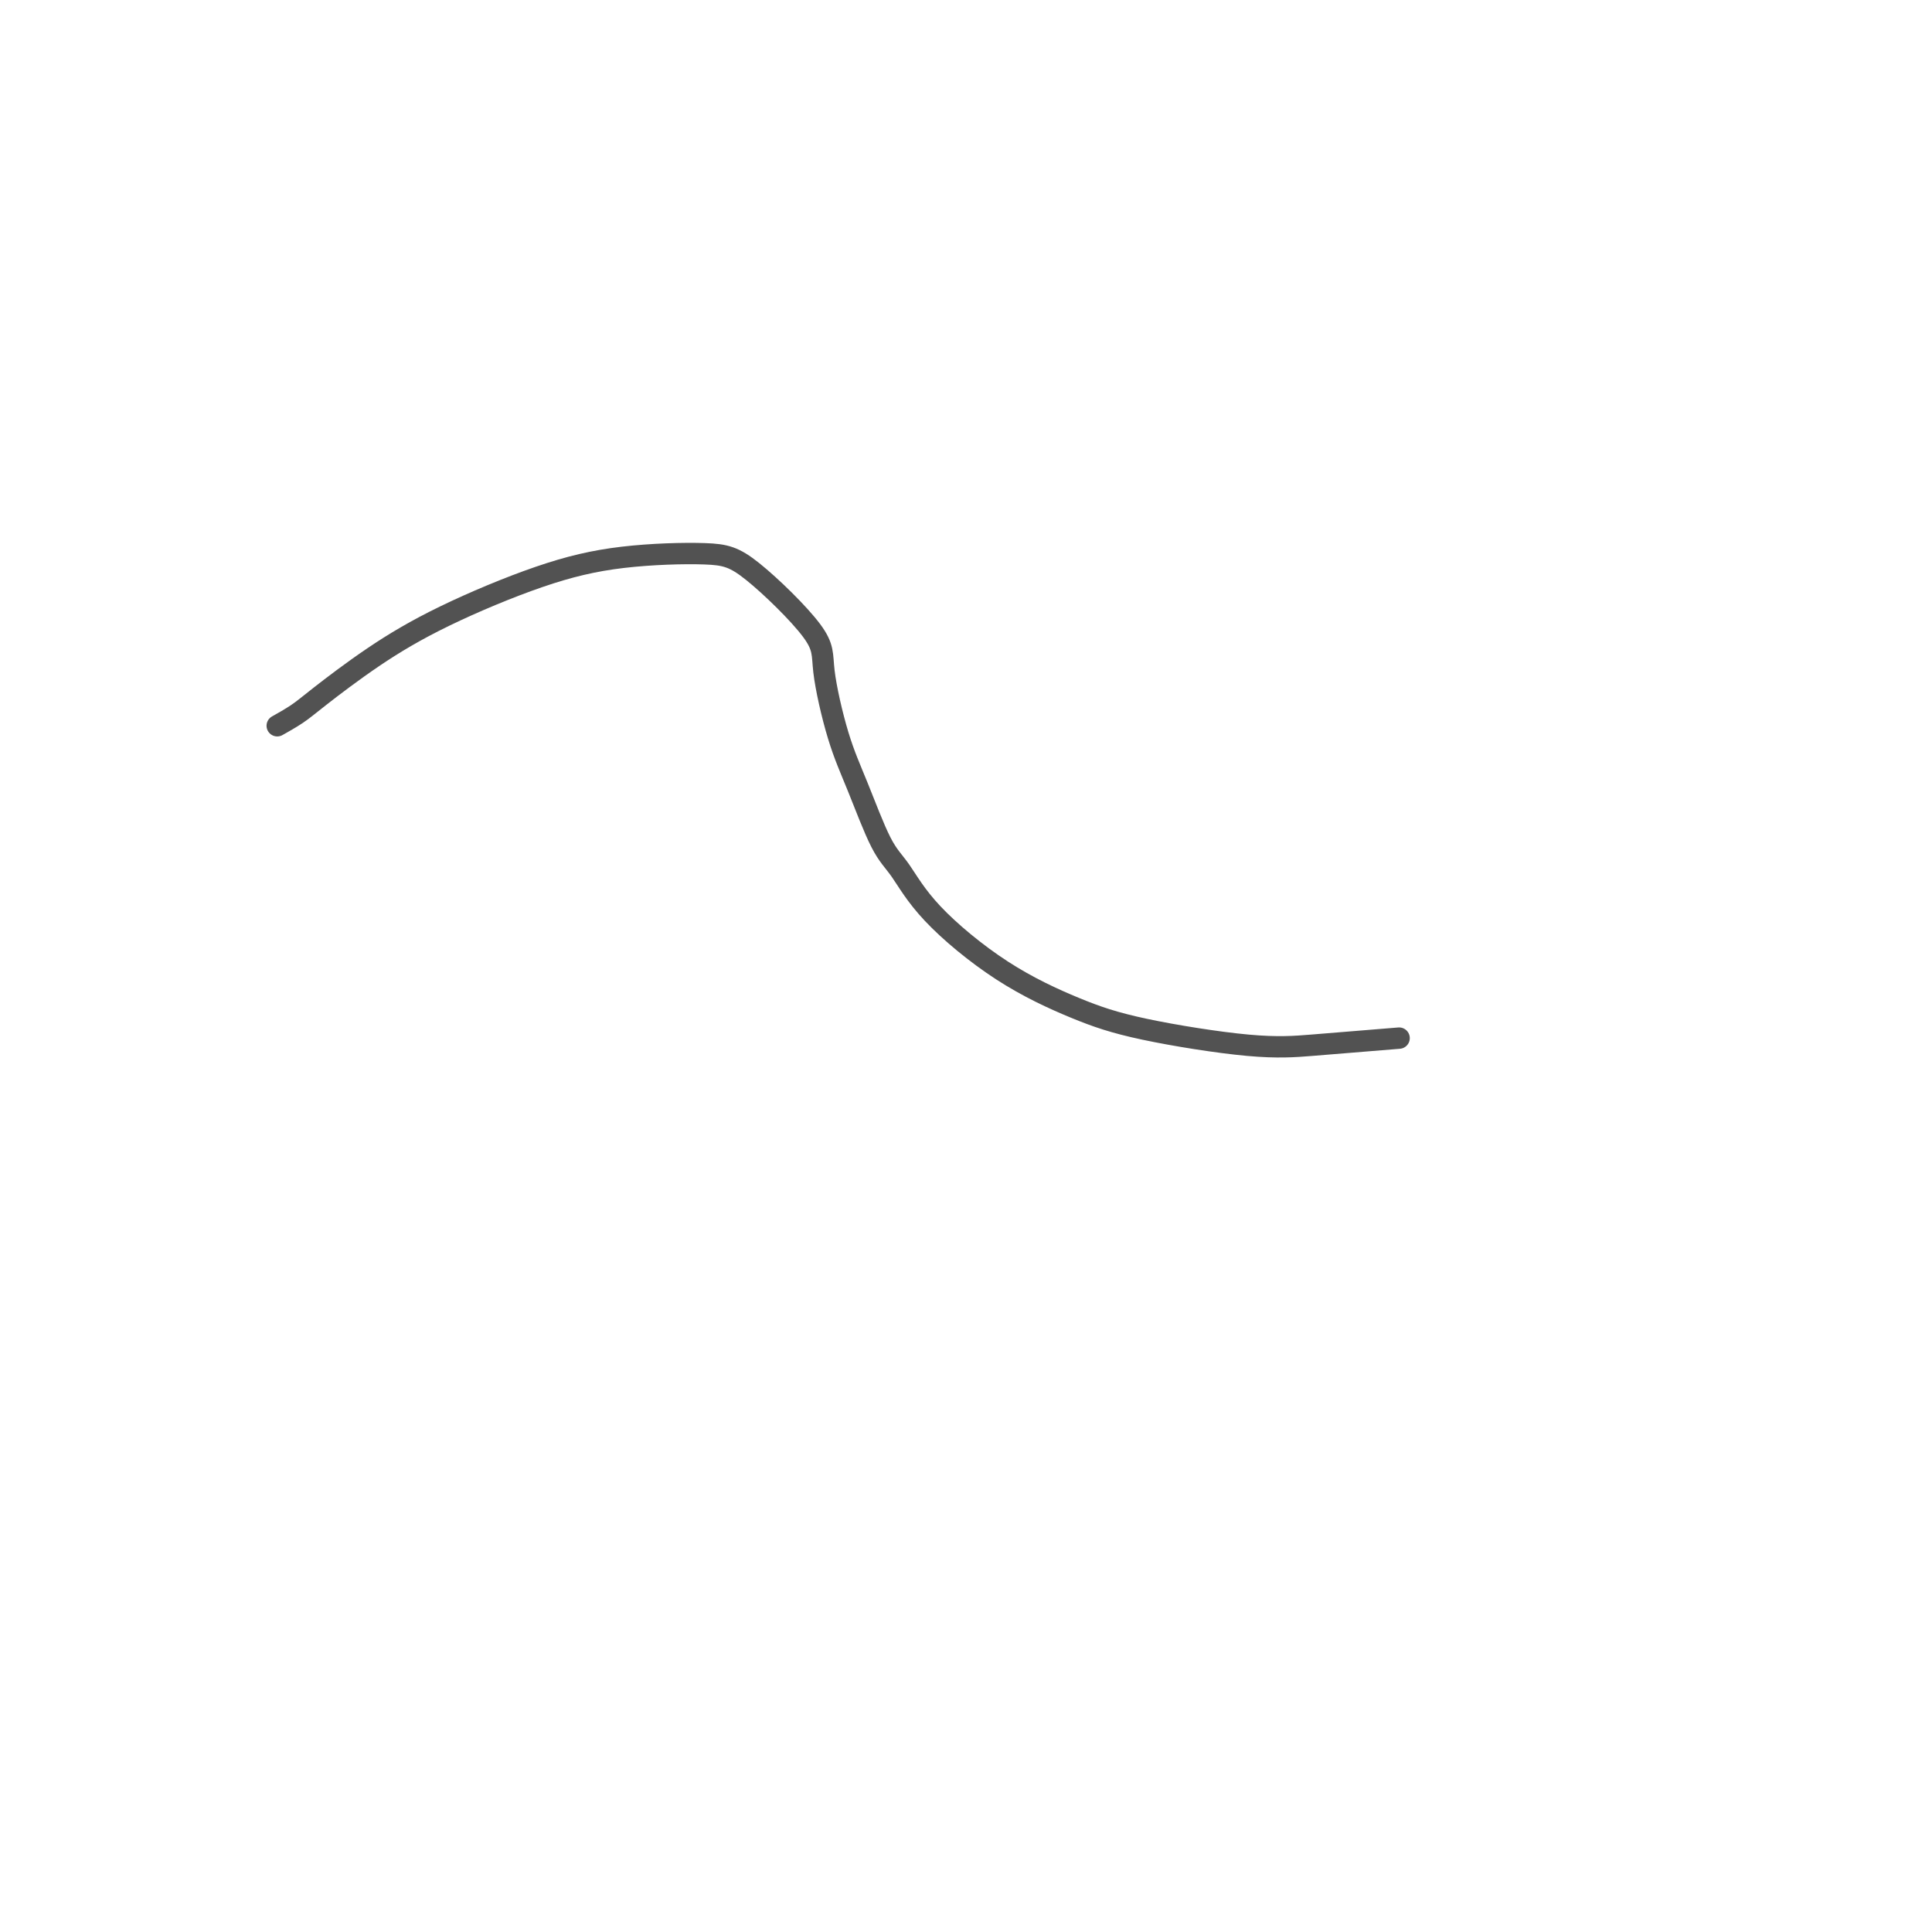
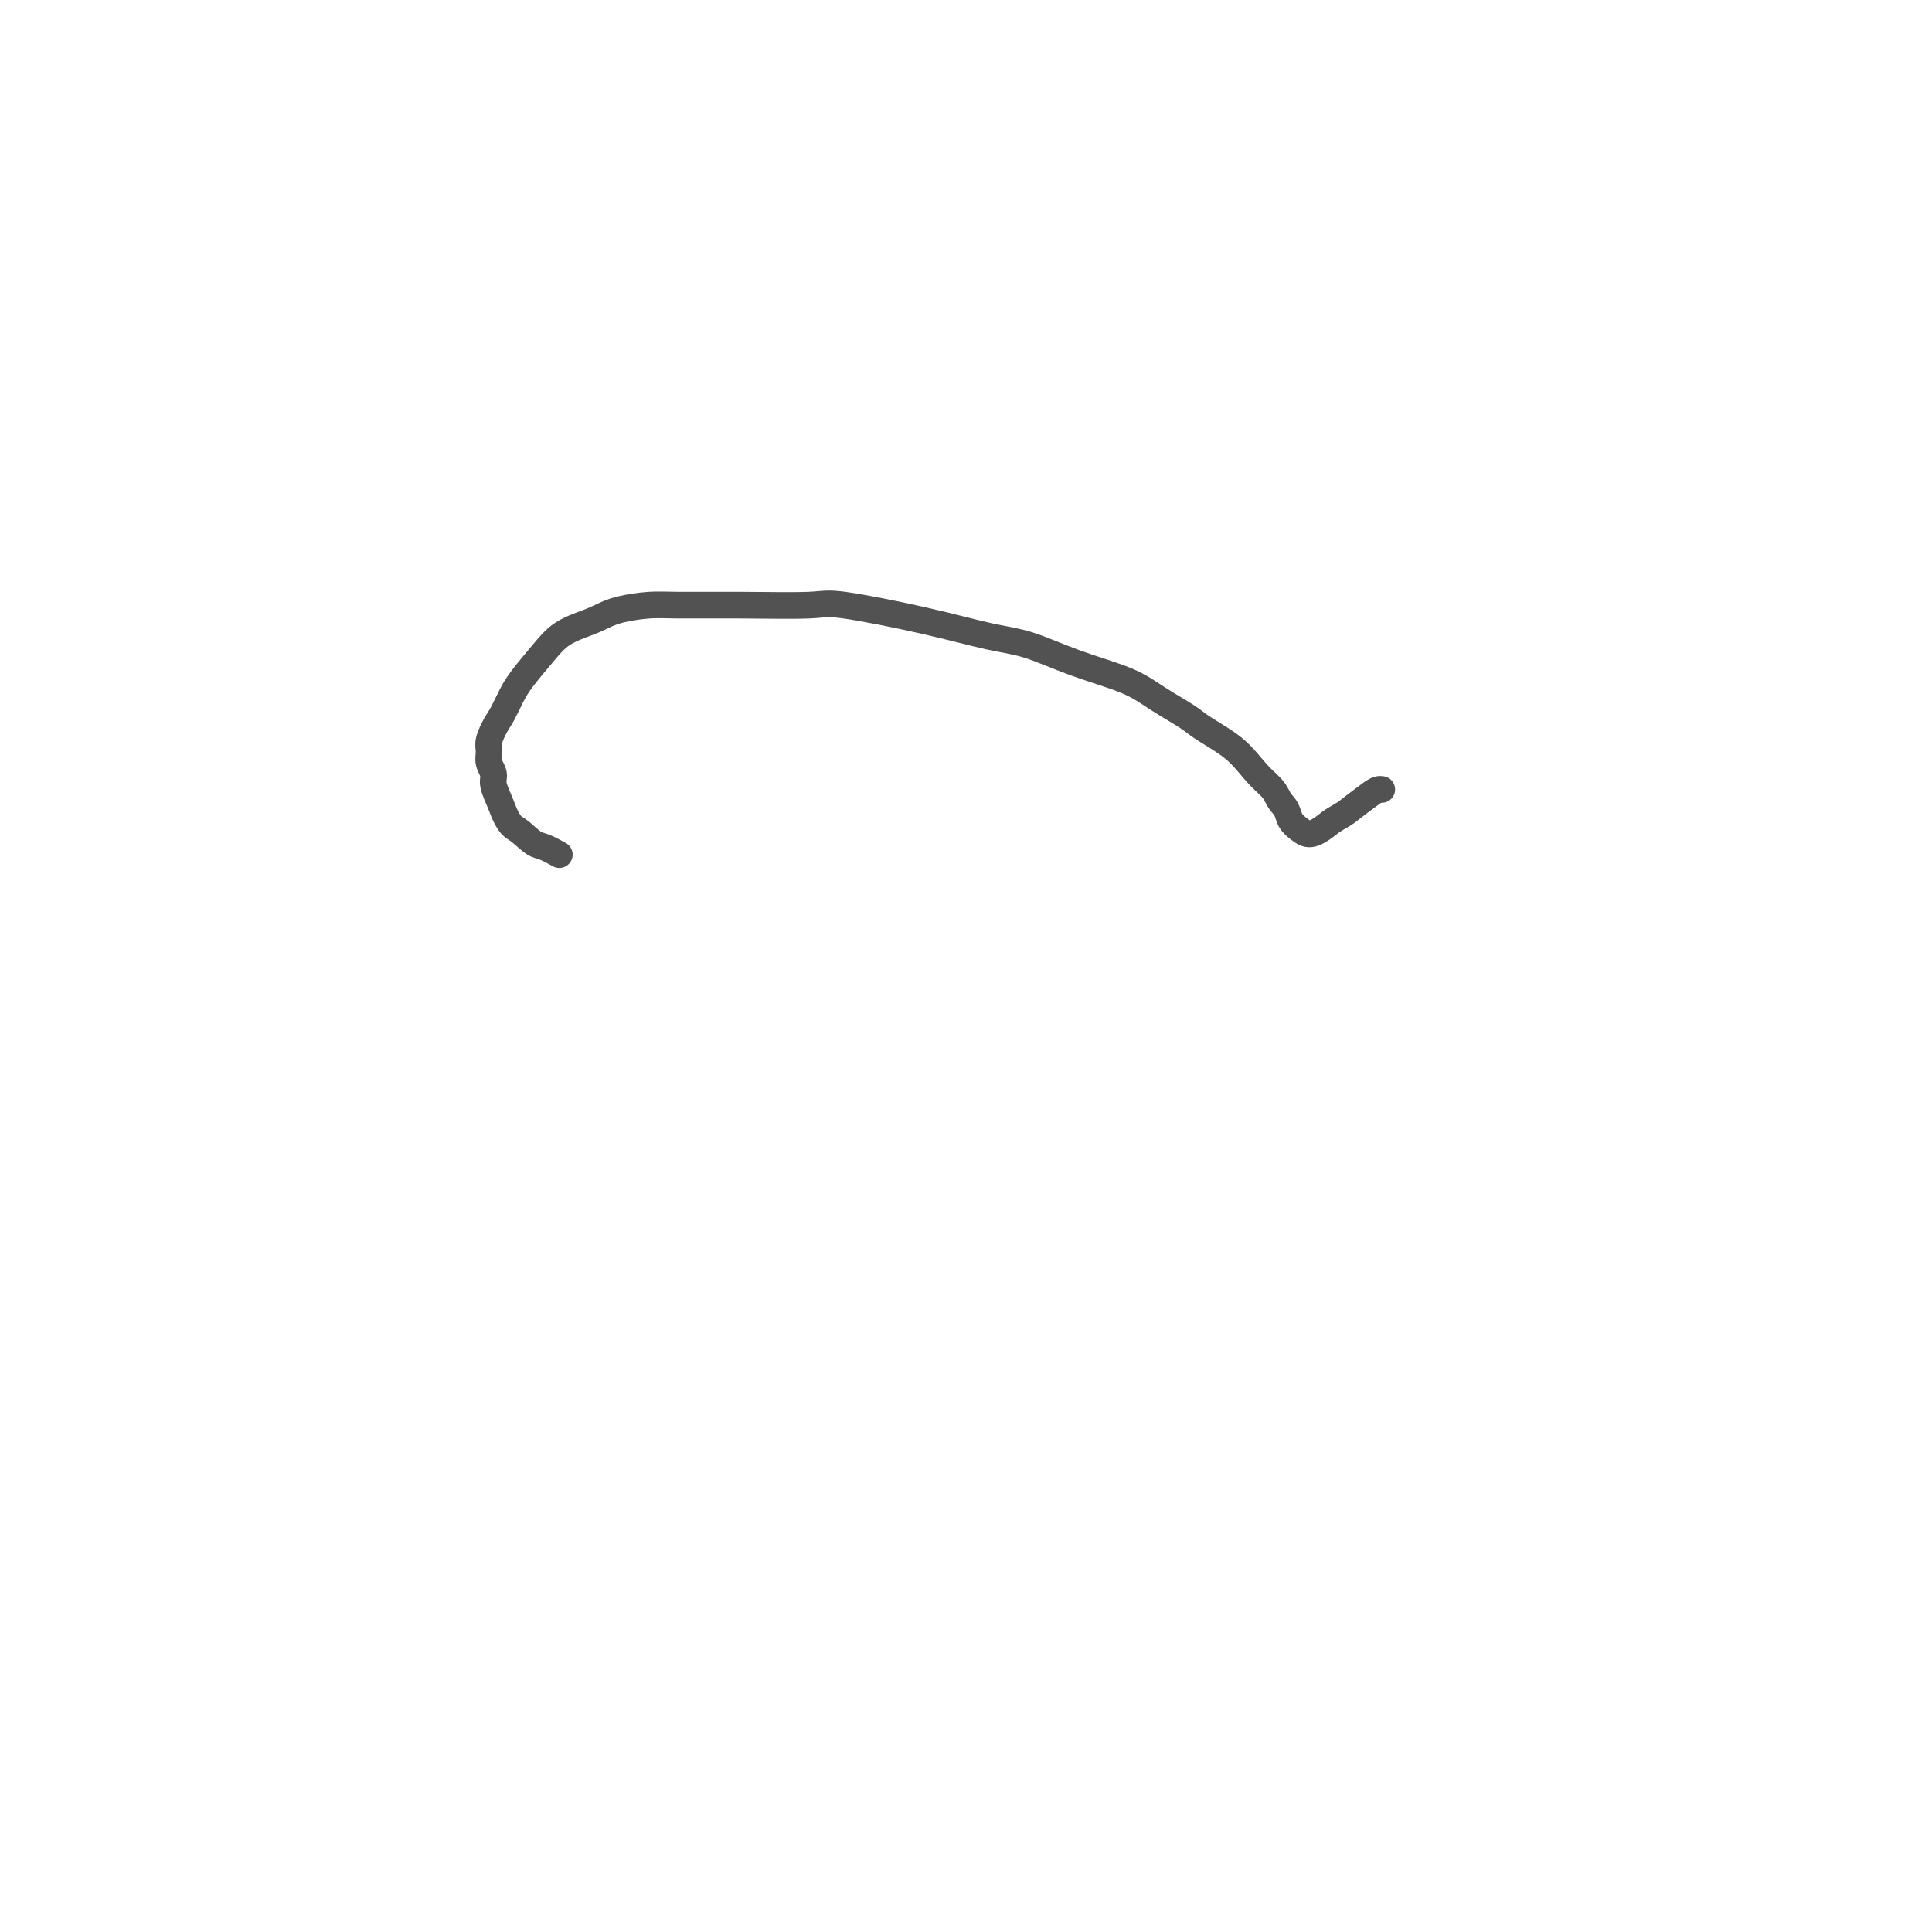
- <svg xmlns="http://www.w3.org/2000/svg" version="1.1" width="1084.992" height="1084.992">
+ <svg xmlns="http://www.w3.org/2000/svg" version="1.1" width="870" height="870">
  <g fill="none" fill-rule="nonzero" stroke="#181818" stroke-width="12" stroke-linecap="round" stroke-linejoin="round" stroke-miterlimit="10" stroke-dasharray="" stroke-dashoffset="0" font-family="none" font-weight="none" font-size="none" text-anchor="none" style="mix-blend-mode: normal">
-     <path d="M156.723,406.996c-0.92,0.516 -1.839,1.032 0.001,0c1.84,-1.032 6.44,-3.612 9.999,-6c3.559,-2.388 6.078,-4.583 13,-10c6.922,-5.417 18.249,-14.056 30,-22c11.751,-7.944 23.927,-15.192 40,-23c16.073,-7.808 36.043,-16.176 53,-22c16.957,-5.824 30.902,-9.104 47,-11c16.098,-1.896 34.35,-2.409 46,-2c11.65,0.409 16.7,1.74 27,10c10.3,8.26 25.851,23.448 33,33c7.149,9.552 5.897,13.466 7,23c1.103,9.534 4.56,24.687 8,36c3.44,11.313 6.862,18.785 11,29c4.138,10.215 8.994,23.172 13,31c4.006,7.828 7.164,10.525 11,16c3.836,5.475 8.349,13.728 18,24c9.651,10.272 24.44,22.565 39,32c14.56,9.435 28.892,16.014 41,21c12.108,4.986 21.99,8.381 39,12c17.01,3.619 41.146,7.463 58,9c16.854,1.537 26.427,0.769 36,0c9.573,-0.769 29.286,-2.384 49,-4" opacity="0.75" />
+     <path d="M251.227,384.5c0.57,0.316 1.14,0.631 0.001,0c-1.139,-0.631 -3.987,-2.209 -6.001,-3c-2.014,-0.791 -3.195,-0.794 -5,-2c-1.805,-1.206 -4.233,-3.613 -6,-5c-1.767,-1.387 -2.874,-1.752 -4,-3c-1.126,-1.248 -2.271,-3.379 -3,-5c-0.729,-1.621 -1.042,-2.733 -2,-5c-0.958,-2.267 -2.56,-5.688 -3,-8c-0.44,-2.312 0.284,-3.514 0,-5c-0.284,-1.486 -1.574,-3.254 -2,-5c-0.426,-1.746 0.013,-3.469 0,-5c-0.013,-1.531 -0.479,-2.869 0,-5c0.479,-2.131 1.903,-5.056 3,-7c1.097,-1.944 1.866,-2.907 3,-5c1.134,-2.093 2.633,-5.316 4,-8c1.367,-2.684 2.6,-4.829 5,-8c2.4,-3.171 5.965,-7.367 9,-11c3.035,-3.633 5.541,-6.704 9,-9c3.459,-2.296 7.872,-3.816 11,-5c3.128,-1.184 4.97,-2.03 7,-3c2.03,-0.97 4.248,-2.062 8,-3c3.752,-0.938 9.038,-1.721 13,-2c3.962,-0.279 6.6,-0.055 13,0c6.4,0.055 16.561,-0.06 28,0c11.439,0.06 24.156,0.294 31,0c6.844,-0.294 7.815,-1.117 16,0c8.185,1.117 23.585,4.172 36,7c12.415,2.828 21.846,5.428 29,7c7.154,1.572 12.031,2.115 18,4c5.969,1.885 13.031,5.113 21,8c7.969,2.887 16.846,5.432 23,8c6.154,2.568 9.585,5.159 14,8c4.415,2.841 9.813,5.931 13,8c3.187,2.069 4.163,3.115 7,5c2.837,1.885 7.536,4.608 11,7c3.464,2.392 5.695,4.452 8,7c2.305,2.548 4.685,5.584 7,8c2.315,2.416 4.565,4.211 6,6c1.435,1.789 2.055,3.571 3,5c0.945,1.429 2.217,2.503 3,4c0.783,1.497 1.078,3.415 2,5c0.922,1.585 2.47,2.836 4,4c1.53,1.164 3.042,2.242 5,2c1.958,-0.242 4.362,-1.805 6,-3c1.638,-1.195 2.511,-2.021 4,-3c1.489,-0.979 3.593,-2.11 5,-3c1.407,-0.89 2.116,-1.54 4,-3c1.884,-1.46 4.942,-3.73 8,-6c3.058,-2.27 4.029,-2.135 5,-2" opacity="0.75" />
  </g>
</svg>
